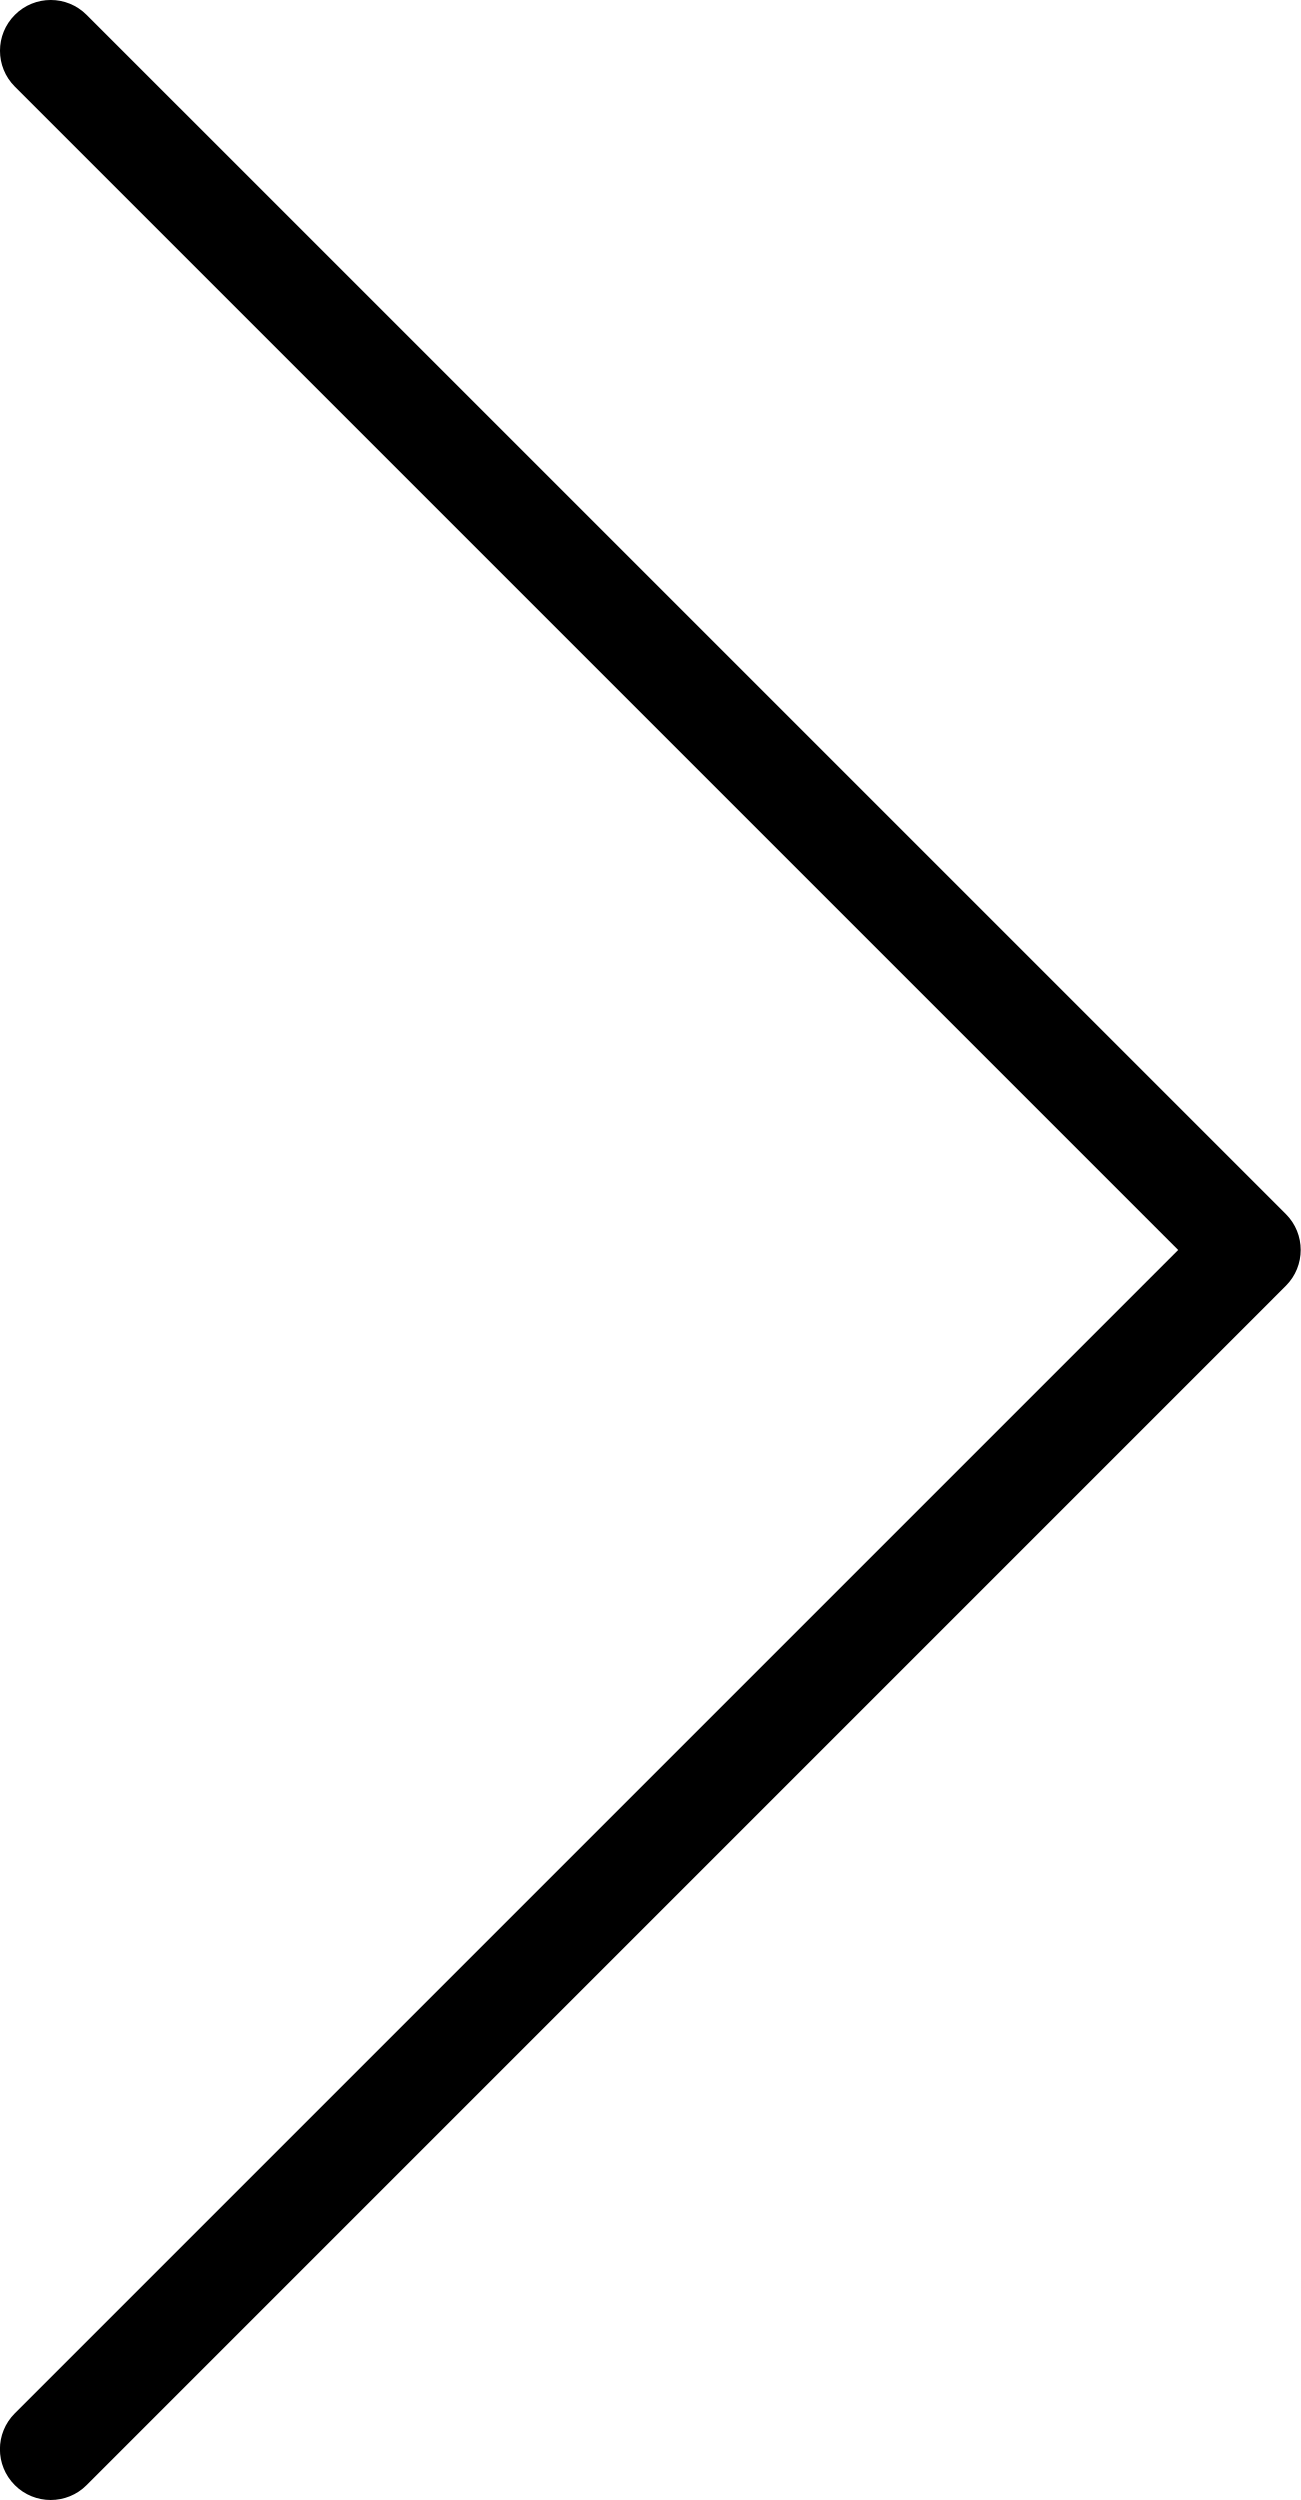
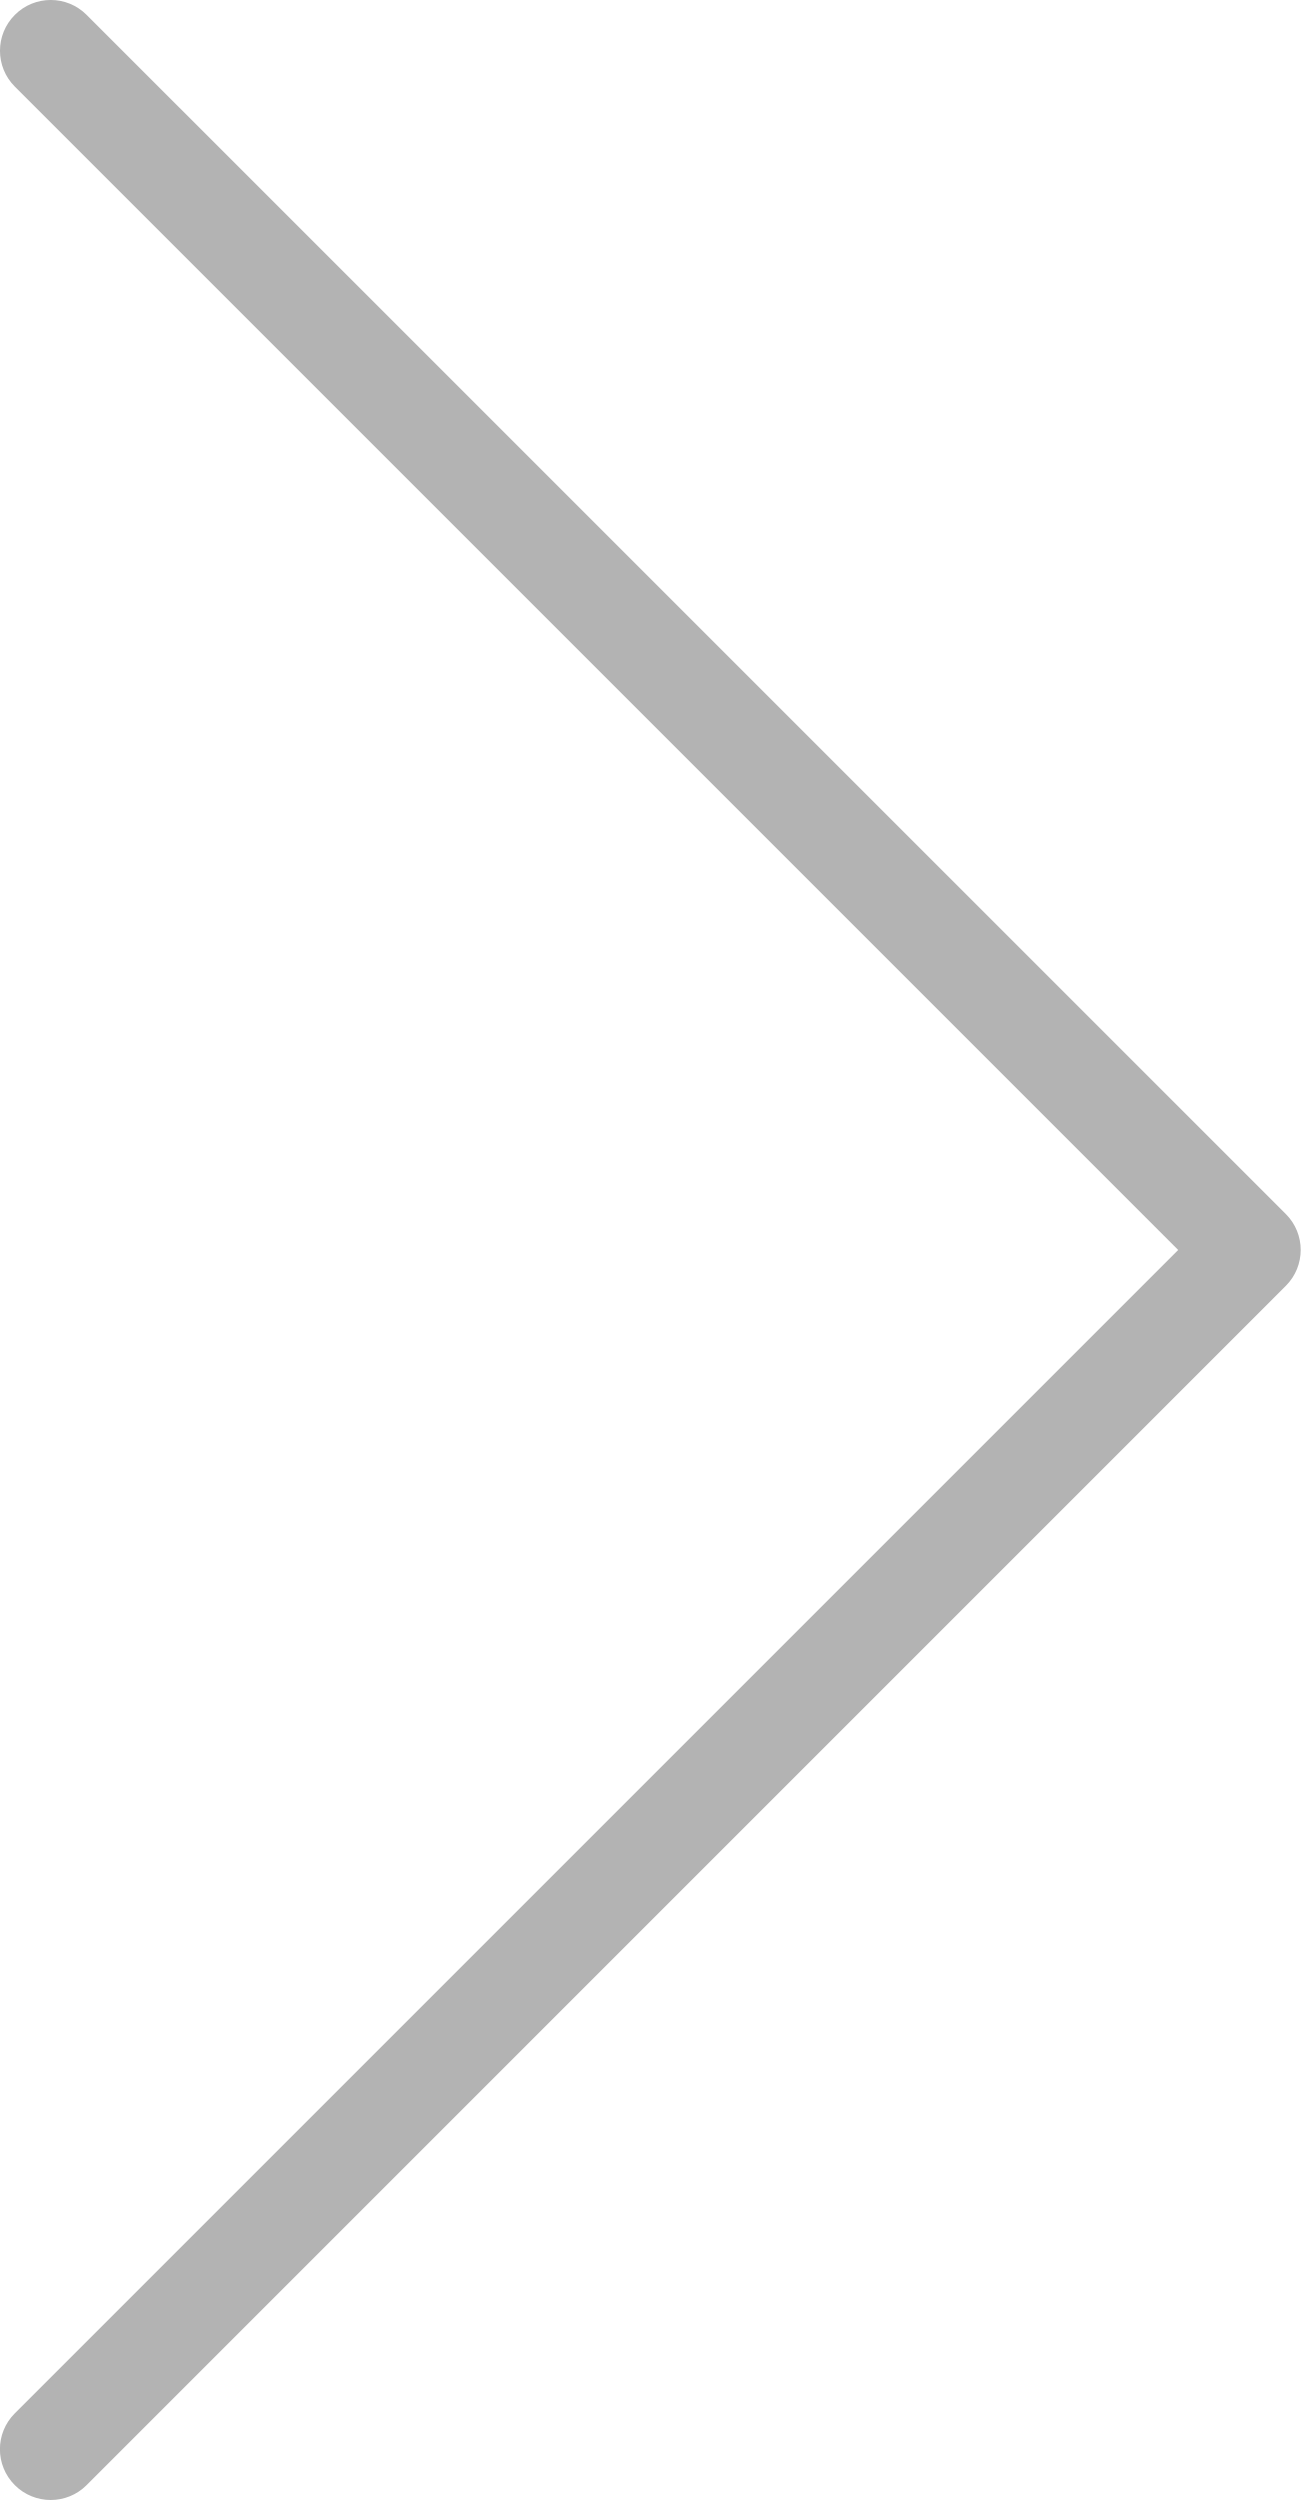
- <svg xmlns="http://www.w3.org/2000/svg" version="1.1" id="Layer_1" x="0px" y="0px" width="21.706px" height="41.719px" viewBox="0 0 21.706 41.719" enable-background="new 0 0 21.706 41.719" xml:space="preserve">
+ <svg xmlns="http://www.w3.org/2000/svg" version="1.1" id="Layer_1" fill-opacity=".3" x="0px" y="0px" width="21.706px" height="41.719px" viewBox="0 0 21.706 41.719" enable-background="new 0 0 21.706 41.719" xml:space="preserve">
  <path d="M19.661,20.859L0.248,1.446c-0.331-0.331-0.331-0.867,0-1.198c0.33-0.331,0.867-0.331,1.197,0l20.013,20.012  c0.33,0.33,0.33,0.867,0,1.197L1.445,41.471c-0.164,0.165-0.382,0.248-0.599,0.248s-0.434-0.083-0.599-0.248  c-0.331-0.331-0.331-0.867,0-1.198L19.661,20.859z" />
</svg>
